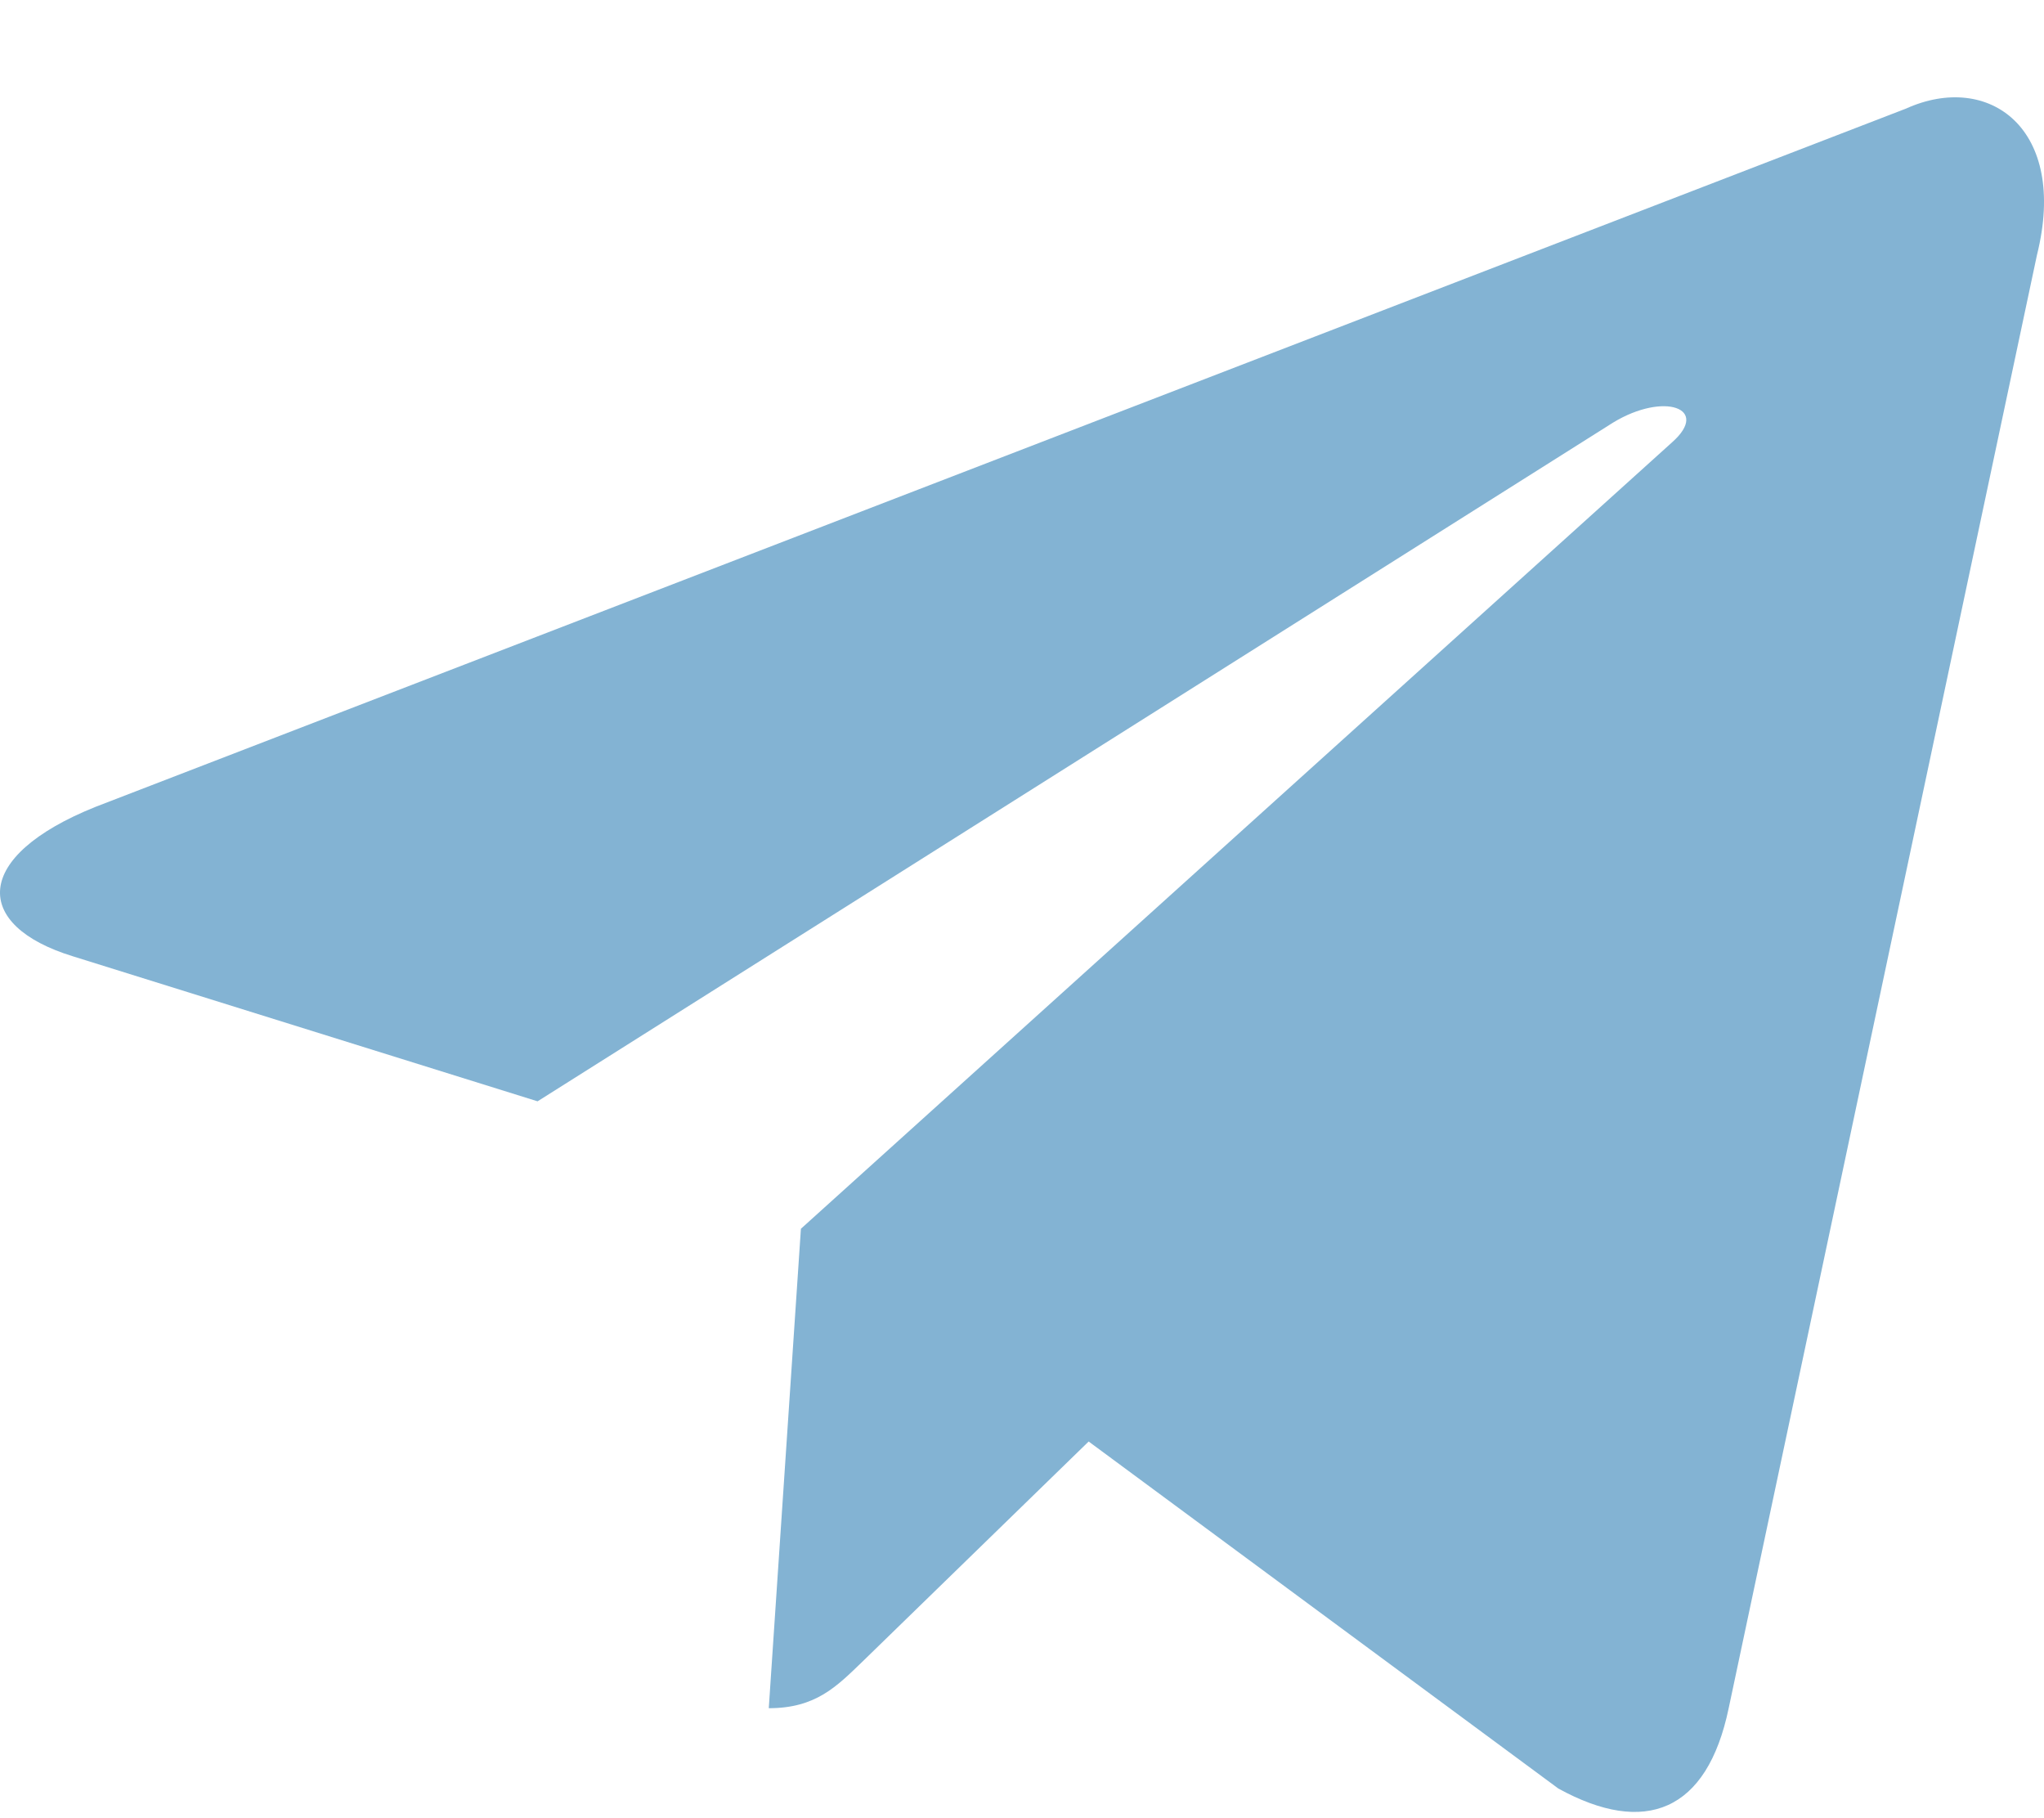
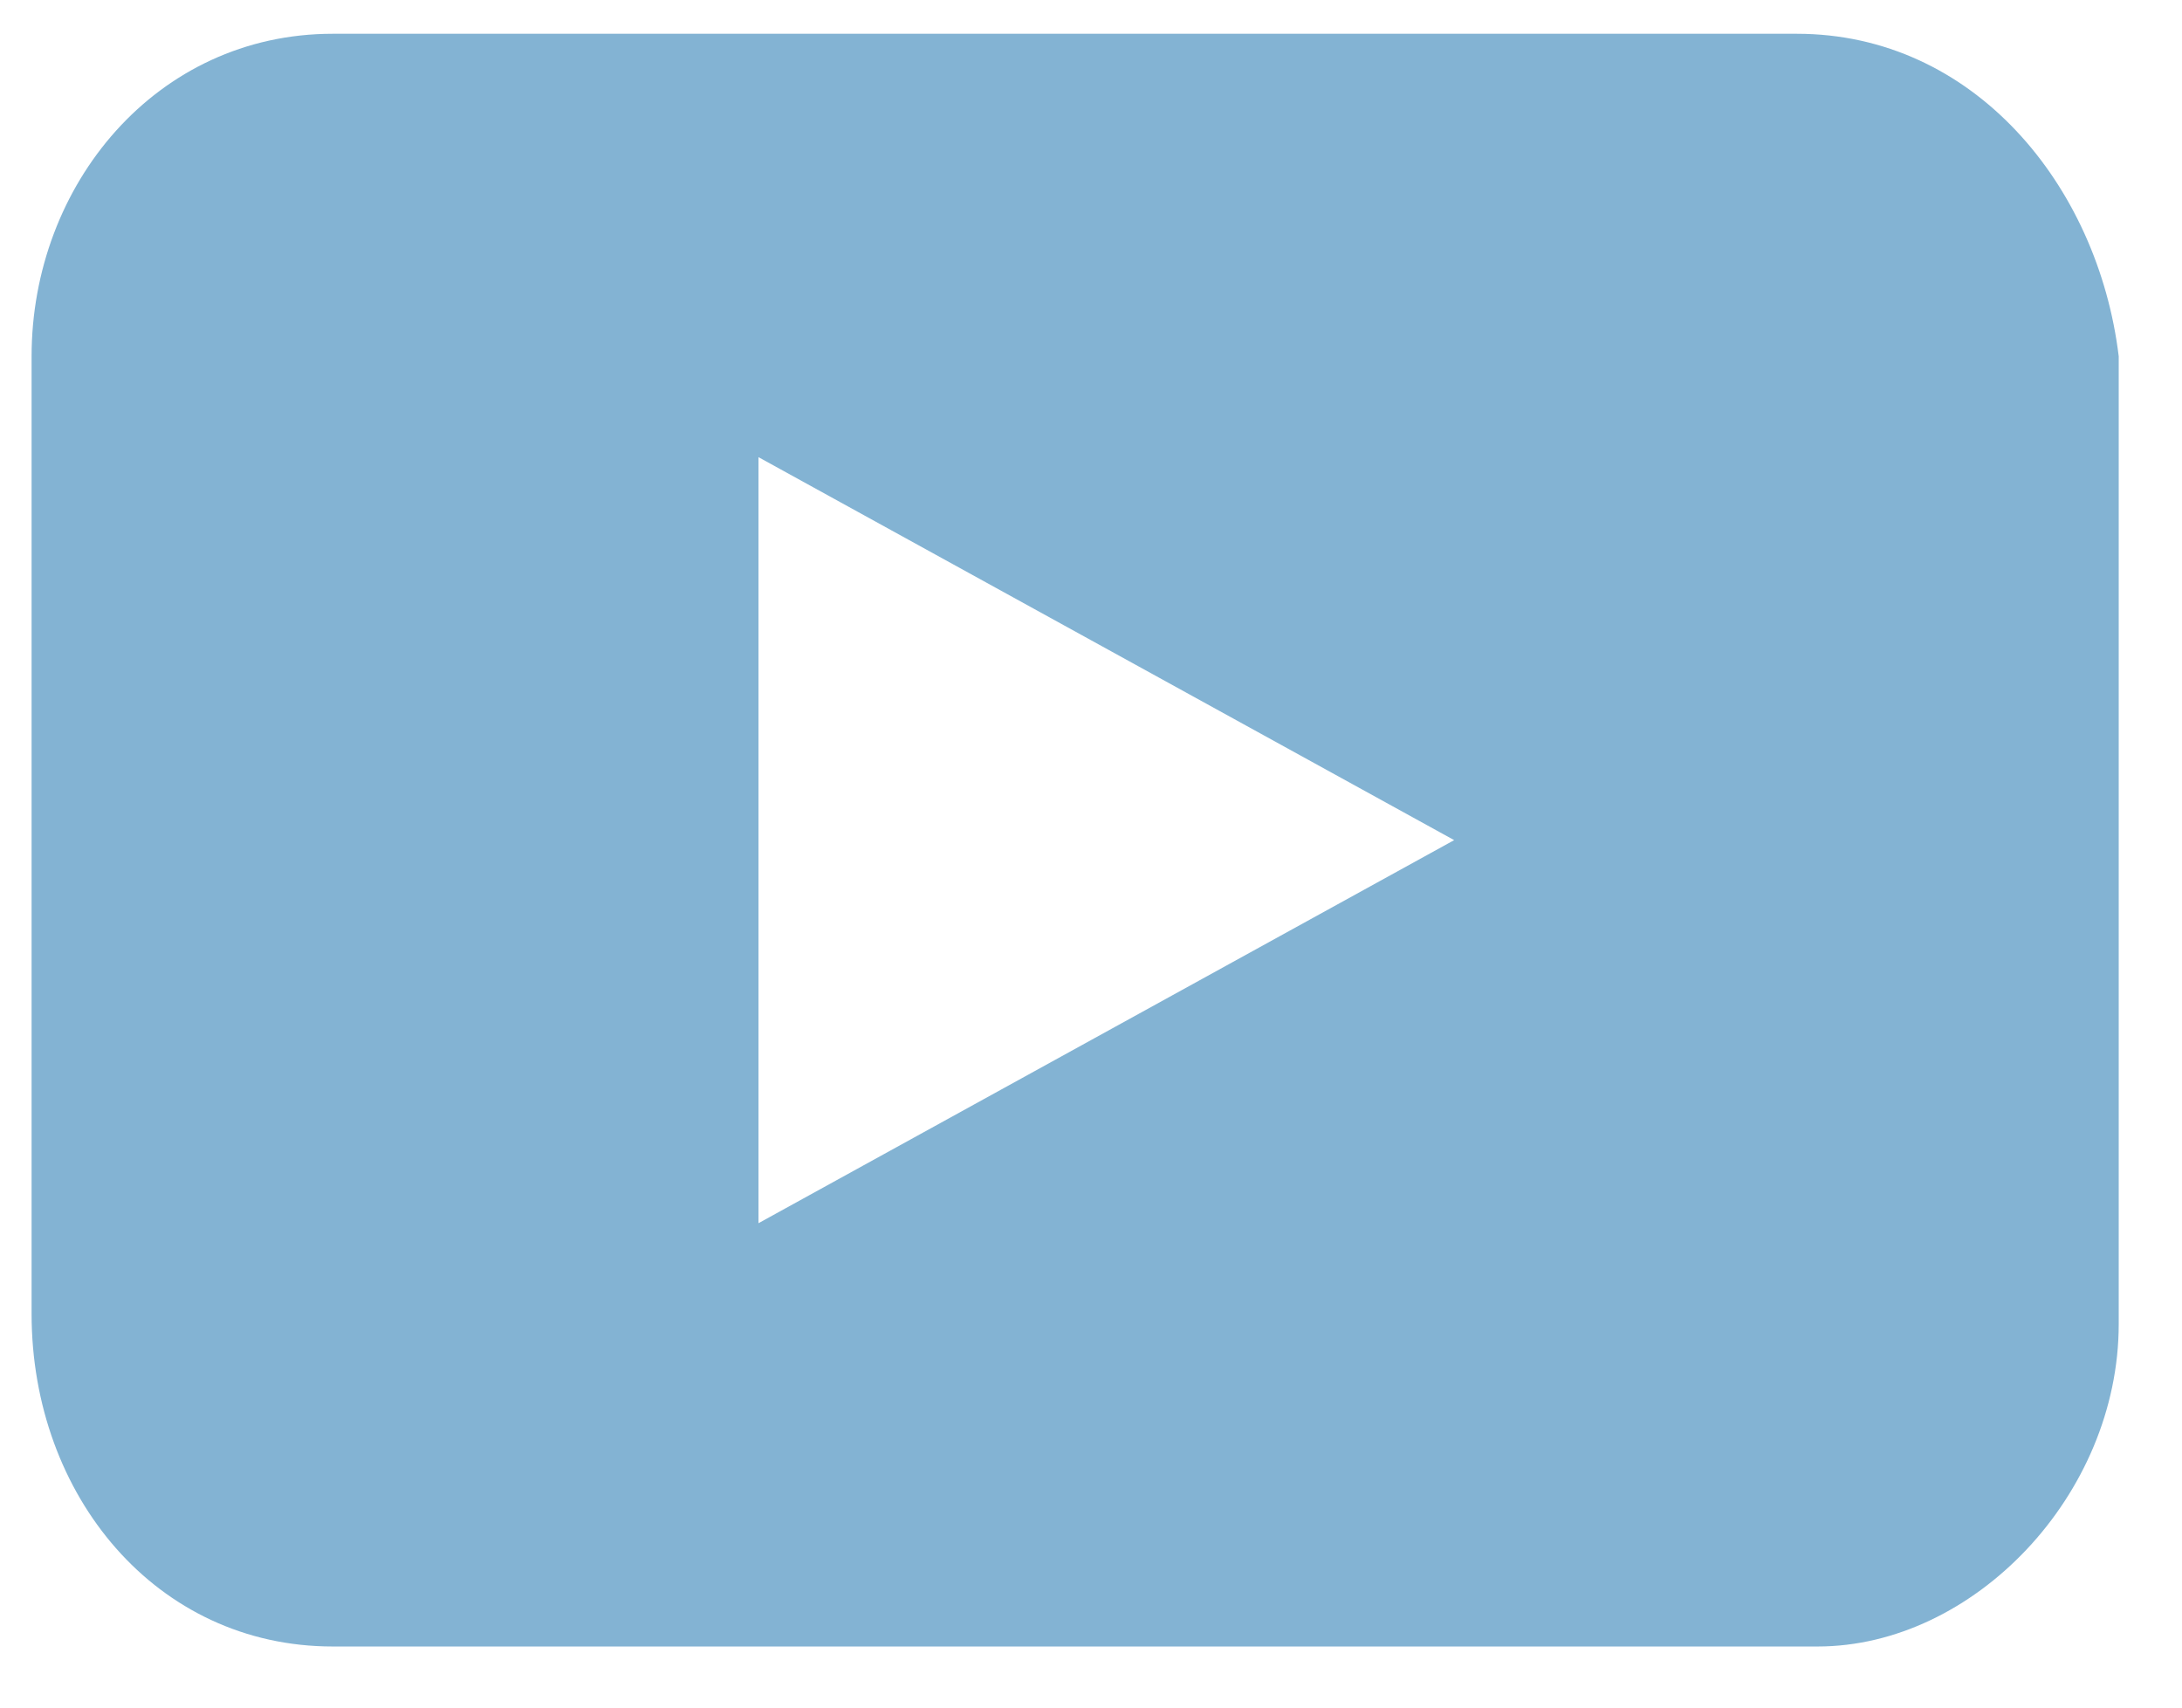
- <svg xmlns="http://www.w3.org/2000/svg" width="18" height="16" viewBox="0 0 18 16" fill="none">
-   <path d="M16.785 0.956L0.84 7.104C-0.248 7.541 -0.241 8.148 0.641 8.419L4.734 9.696L14.206 3.72C14.654 3.448 15.063 3.594 14.726 3.893L7.053 10.818H7.051L7.053 10.819L6.77 15.039C7.184 15.039 7.367 14.849 7.599 14.625L9.587 12.691L13.723 15.746C14.486 16.166 15.033 15.951 15.223 15.04L17.938 2.245C18.216 1.131 17.513 0.627 16.785 0.956Z" fill="#83B3D3" />
+ <svg xmlns="http://www.w3.org/2000/svg" width="23" height="18" viewBox="0 0 23 18" fill="none">
+   <path d="M18.94 0.356H3.507C1.647 0.356 0.333 1.95 0.333 3.756V13.85C0.333 15.763 1.647 17.356 3.507 17.356H19.159C20.801 17.356 22.333 15.763 22.333 13.956V3.756C22.114 1.95 20.801 0.356 18.94 0.356ZM7.995 12.894V4.819L15.328 8.856L7.995 12.894Z" fill="#83B3D3" />
</svg>
